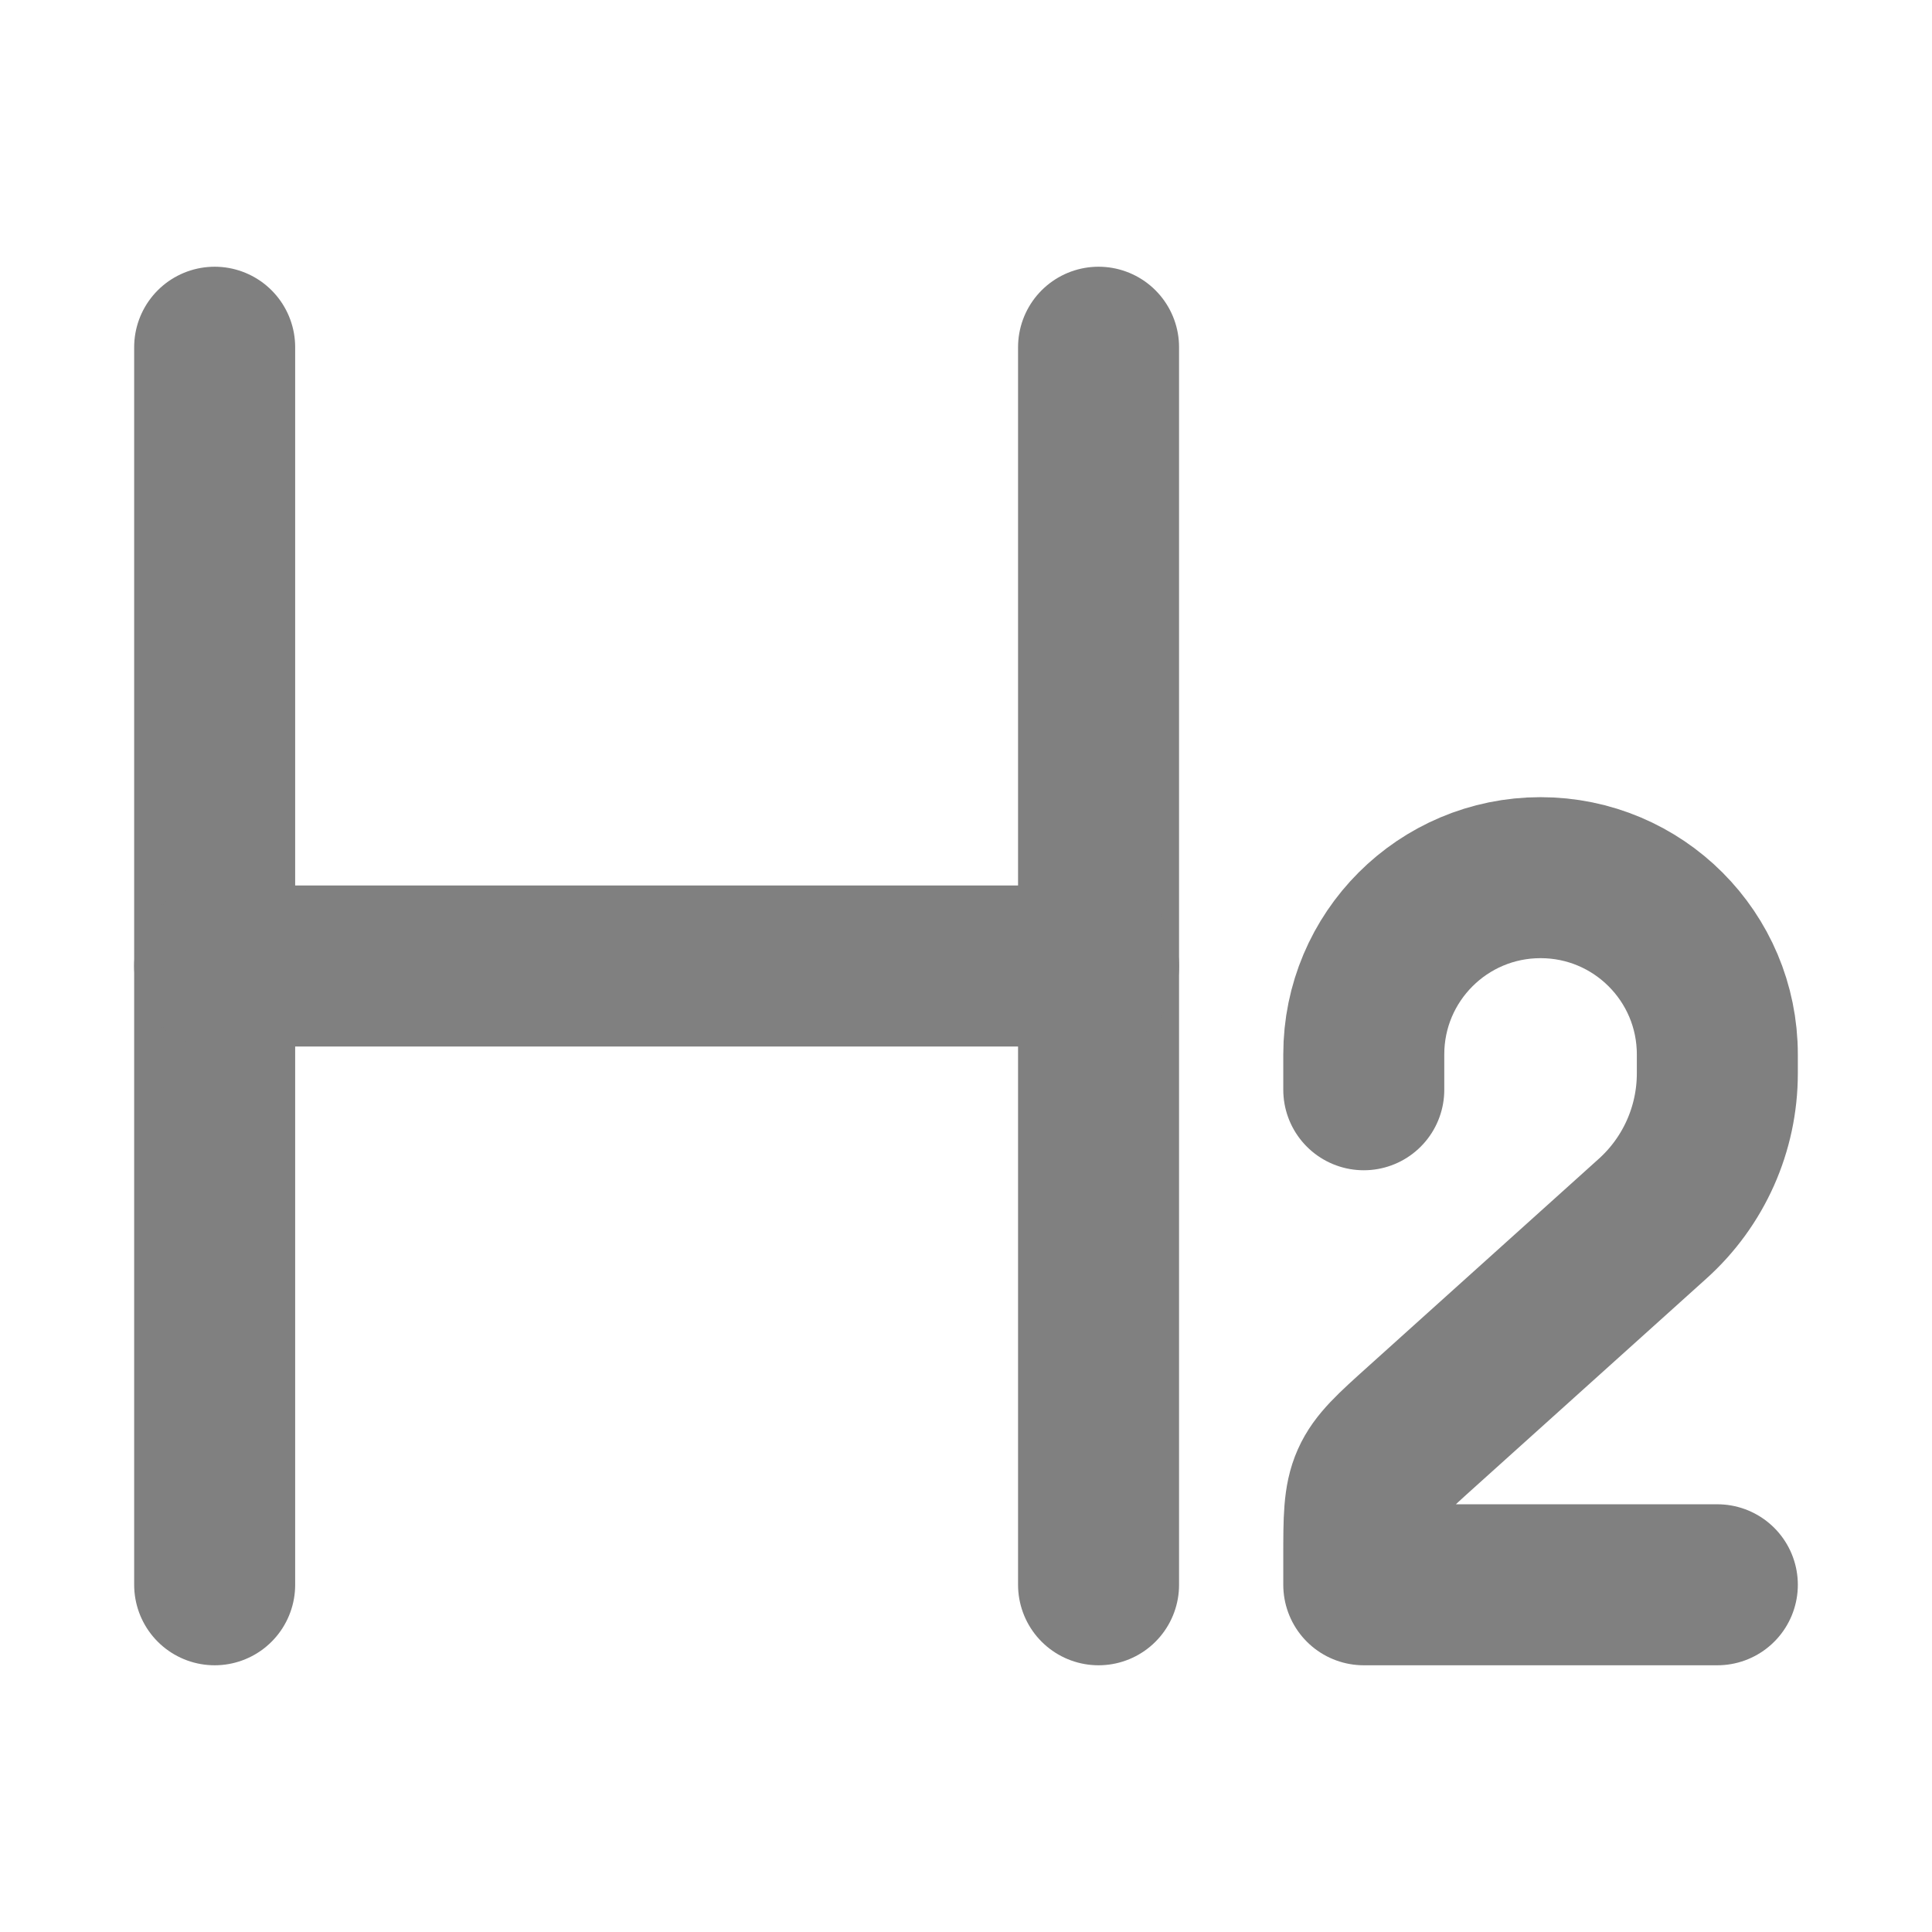
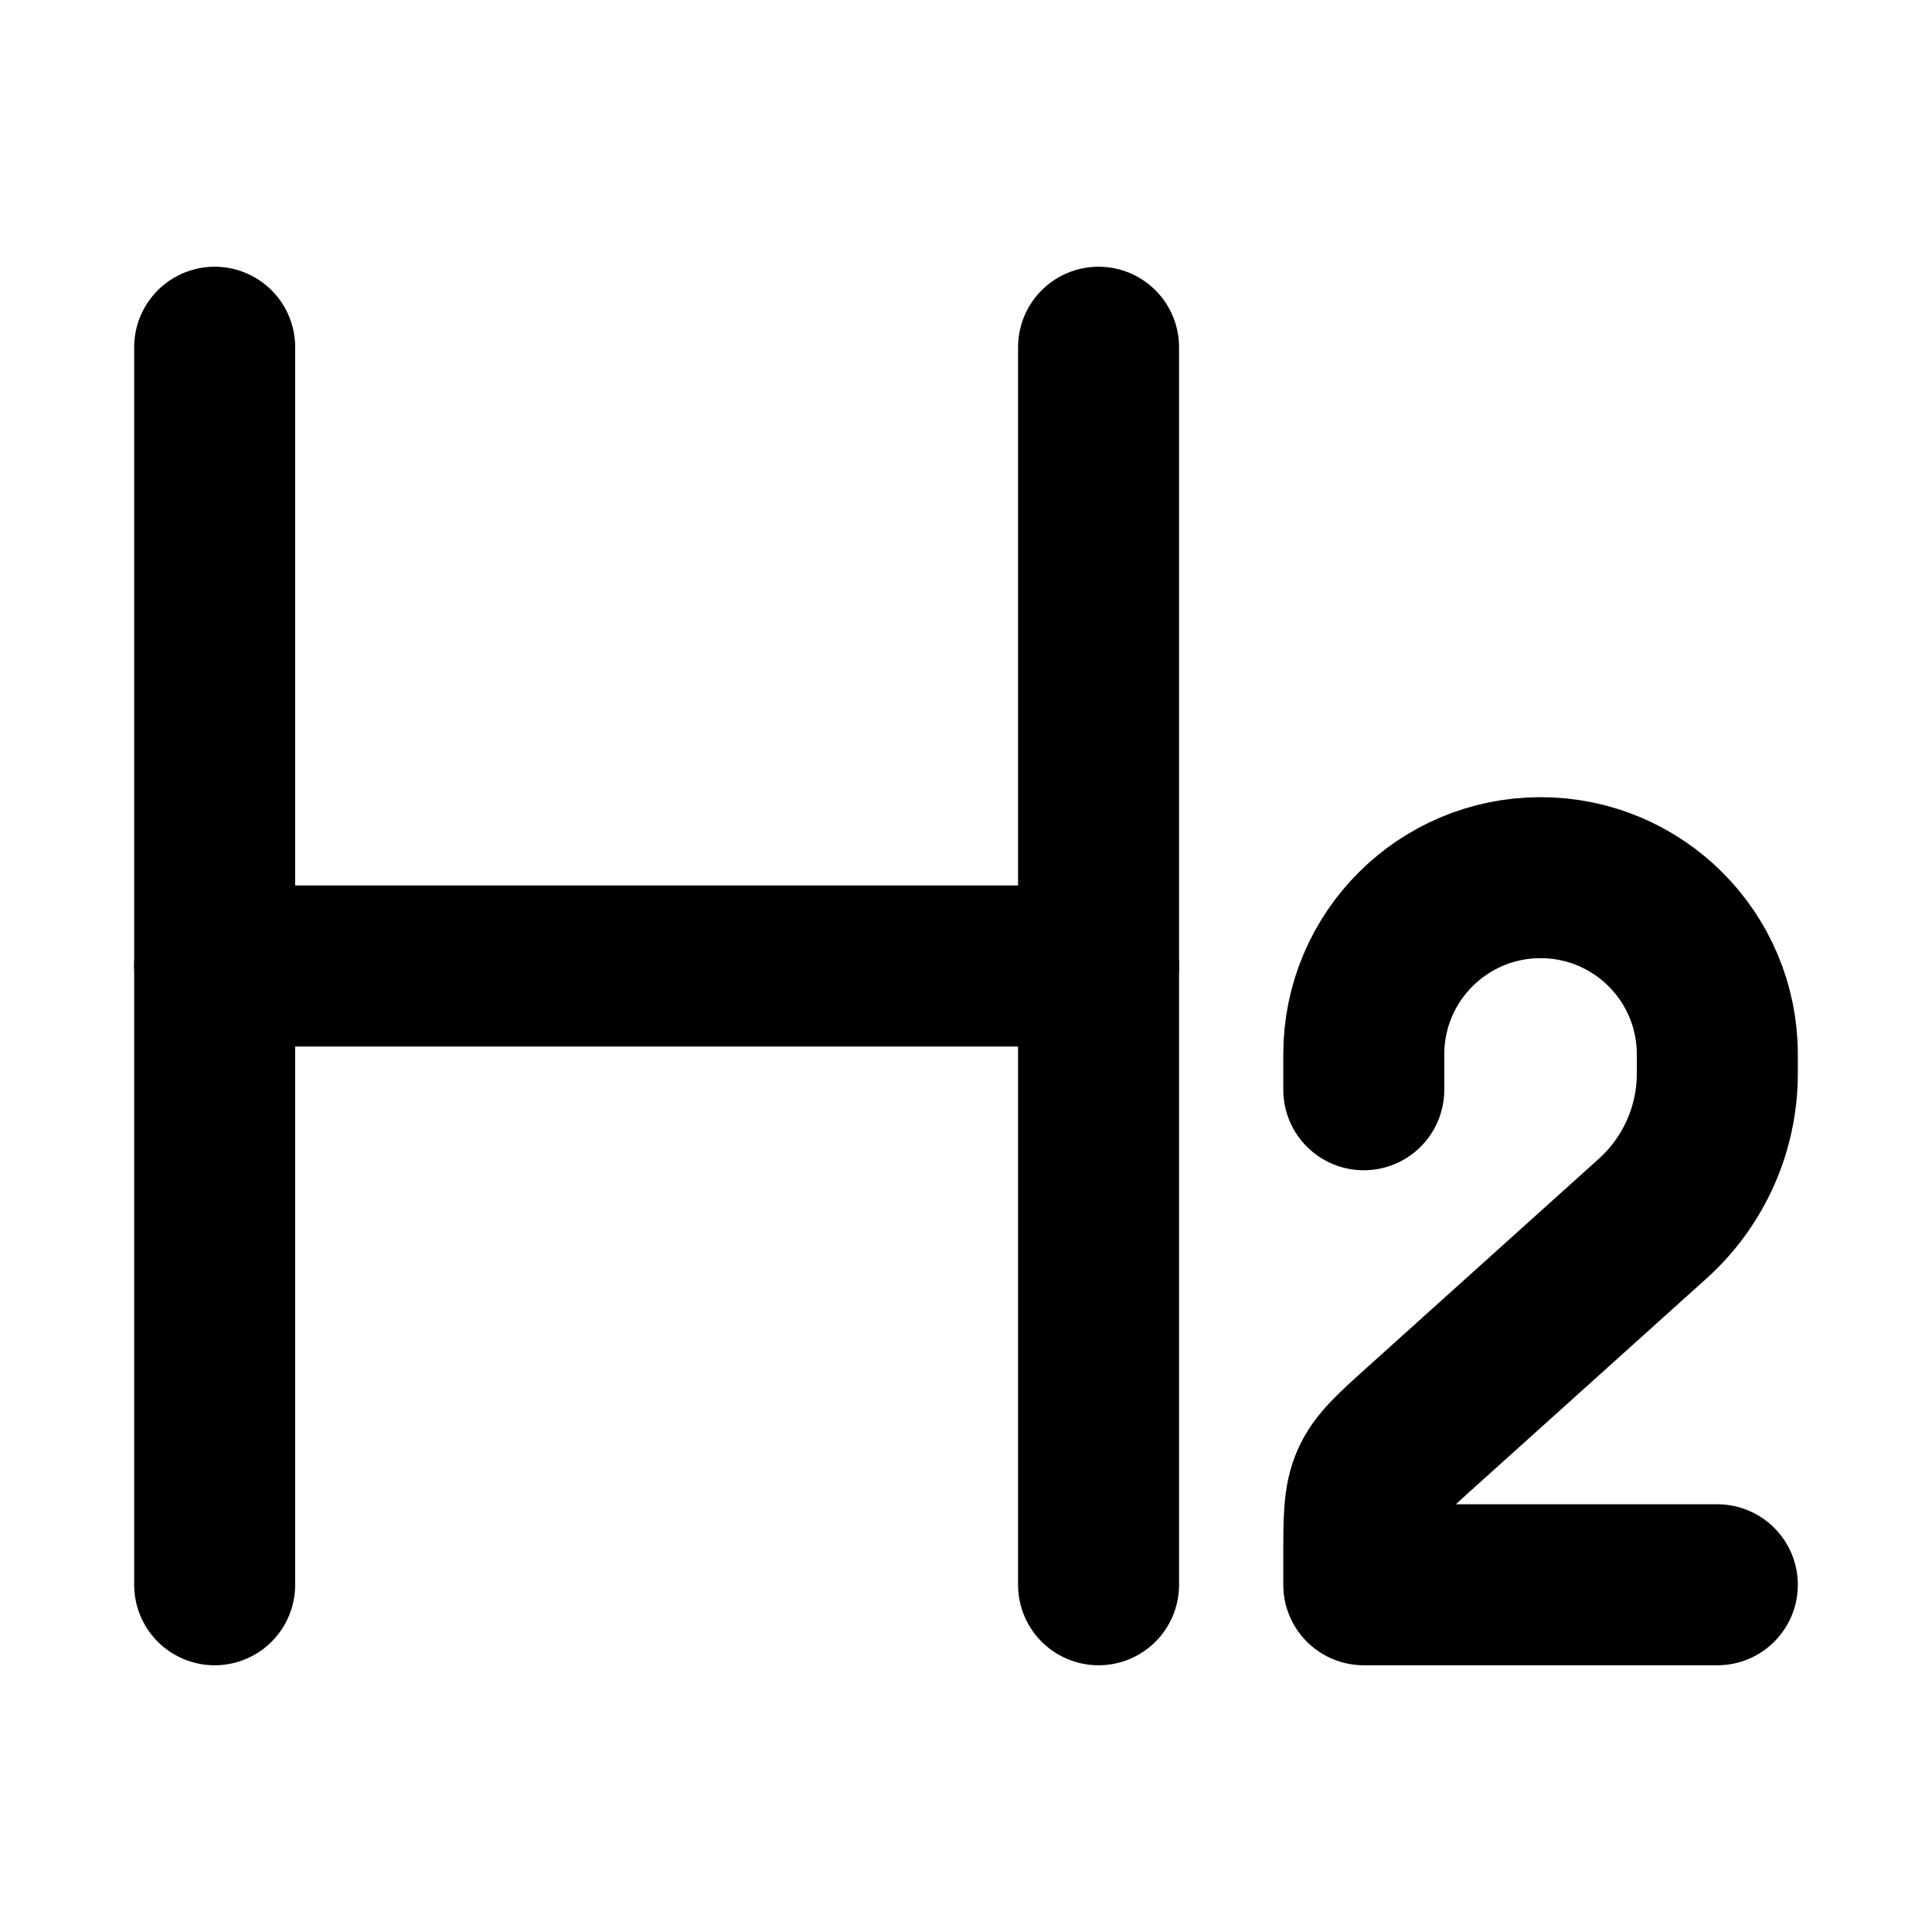
<svg xmlns="http://www.w3.org/2000/svg" width="18" height="18" viewBox="0 0 18 18" fill="none">
-   <path d="M2 3.235V14.765" stroke="#808080" stroke-width="1.5" stroke-linecap="round" stroke-linejoin="round" />
-   <path d="M10.235 3.235V14.765" stroke="#808080" stroke-width="1.5" stroke-linecap="round" stroke-linejoin="round" />
-   <path d="M16 14.765H12.706V14.51C12.706 14.149 12.706 13.968 12.777 13.808C12.848 13.648 12.983 13.527 13.251 13.286L15.396 11.355C15.781 11.009 16 10.517 16 10V9.824C16 8.914 15.263 8.177 14.353 8.177C13.443 8.177 12.706 8.914 12.706 9.824V10.153" stroke="#808080" stroke-width="1.5" stroke-linecap="round" stroke-linejoin="round" />
-   <path d="M2 9L10.235 9" stroke="#808080" stroke-width="1.5" stroke-linecap="round" stroke-linejoin="round" />
+   <path d="M2 3.235V14.765" stroke="currentColor" stroke-width="1.5" stroke-linecap="round" stroke-linejoin="round" />
+   <path d="M10.235 3.235V14.765" stroke="currentColor" stroke-width="1.5" stroke-linecap="round" stroke-linejoin="round" />
+   <path d="M16 14.765H12.706V14.51C12.706 14.149 12.706 13.968 12.777 13.808C12.848 13.648 12.983 13.527 13.251 13.286L15.396 11.355C15.781 11.009 16 10.517 16 10V9.824C16 8.914 15.263 8.177 14.353 8.177C13.443 8.177 12.706 8.914 12.706 9.824V10.153" stroke="currentColor" stroke-width="1.5" stroke-linecap="round" stroke-linejoin="round" />
+   <path d="M2 9L10.235 9" stroke="currentColor" stroke-width="1.5" stroke-linecap="round" stroke-linejoin="round" />
</svg>
